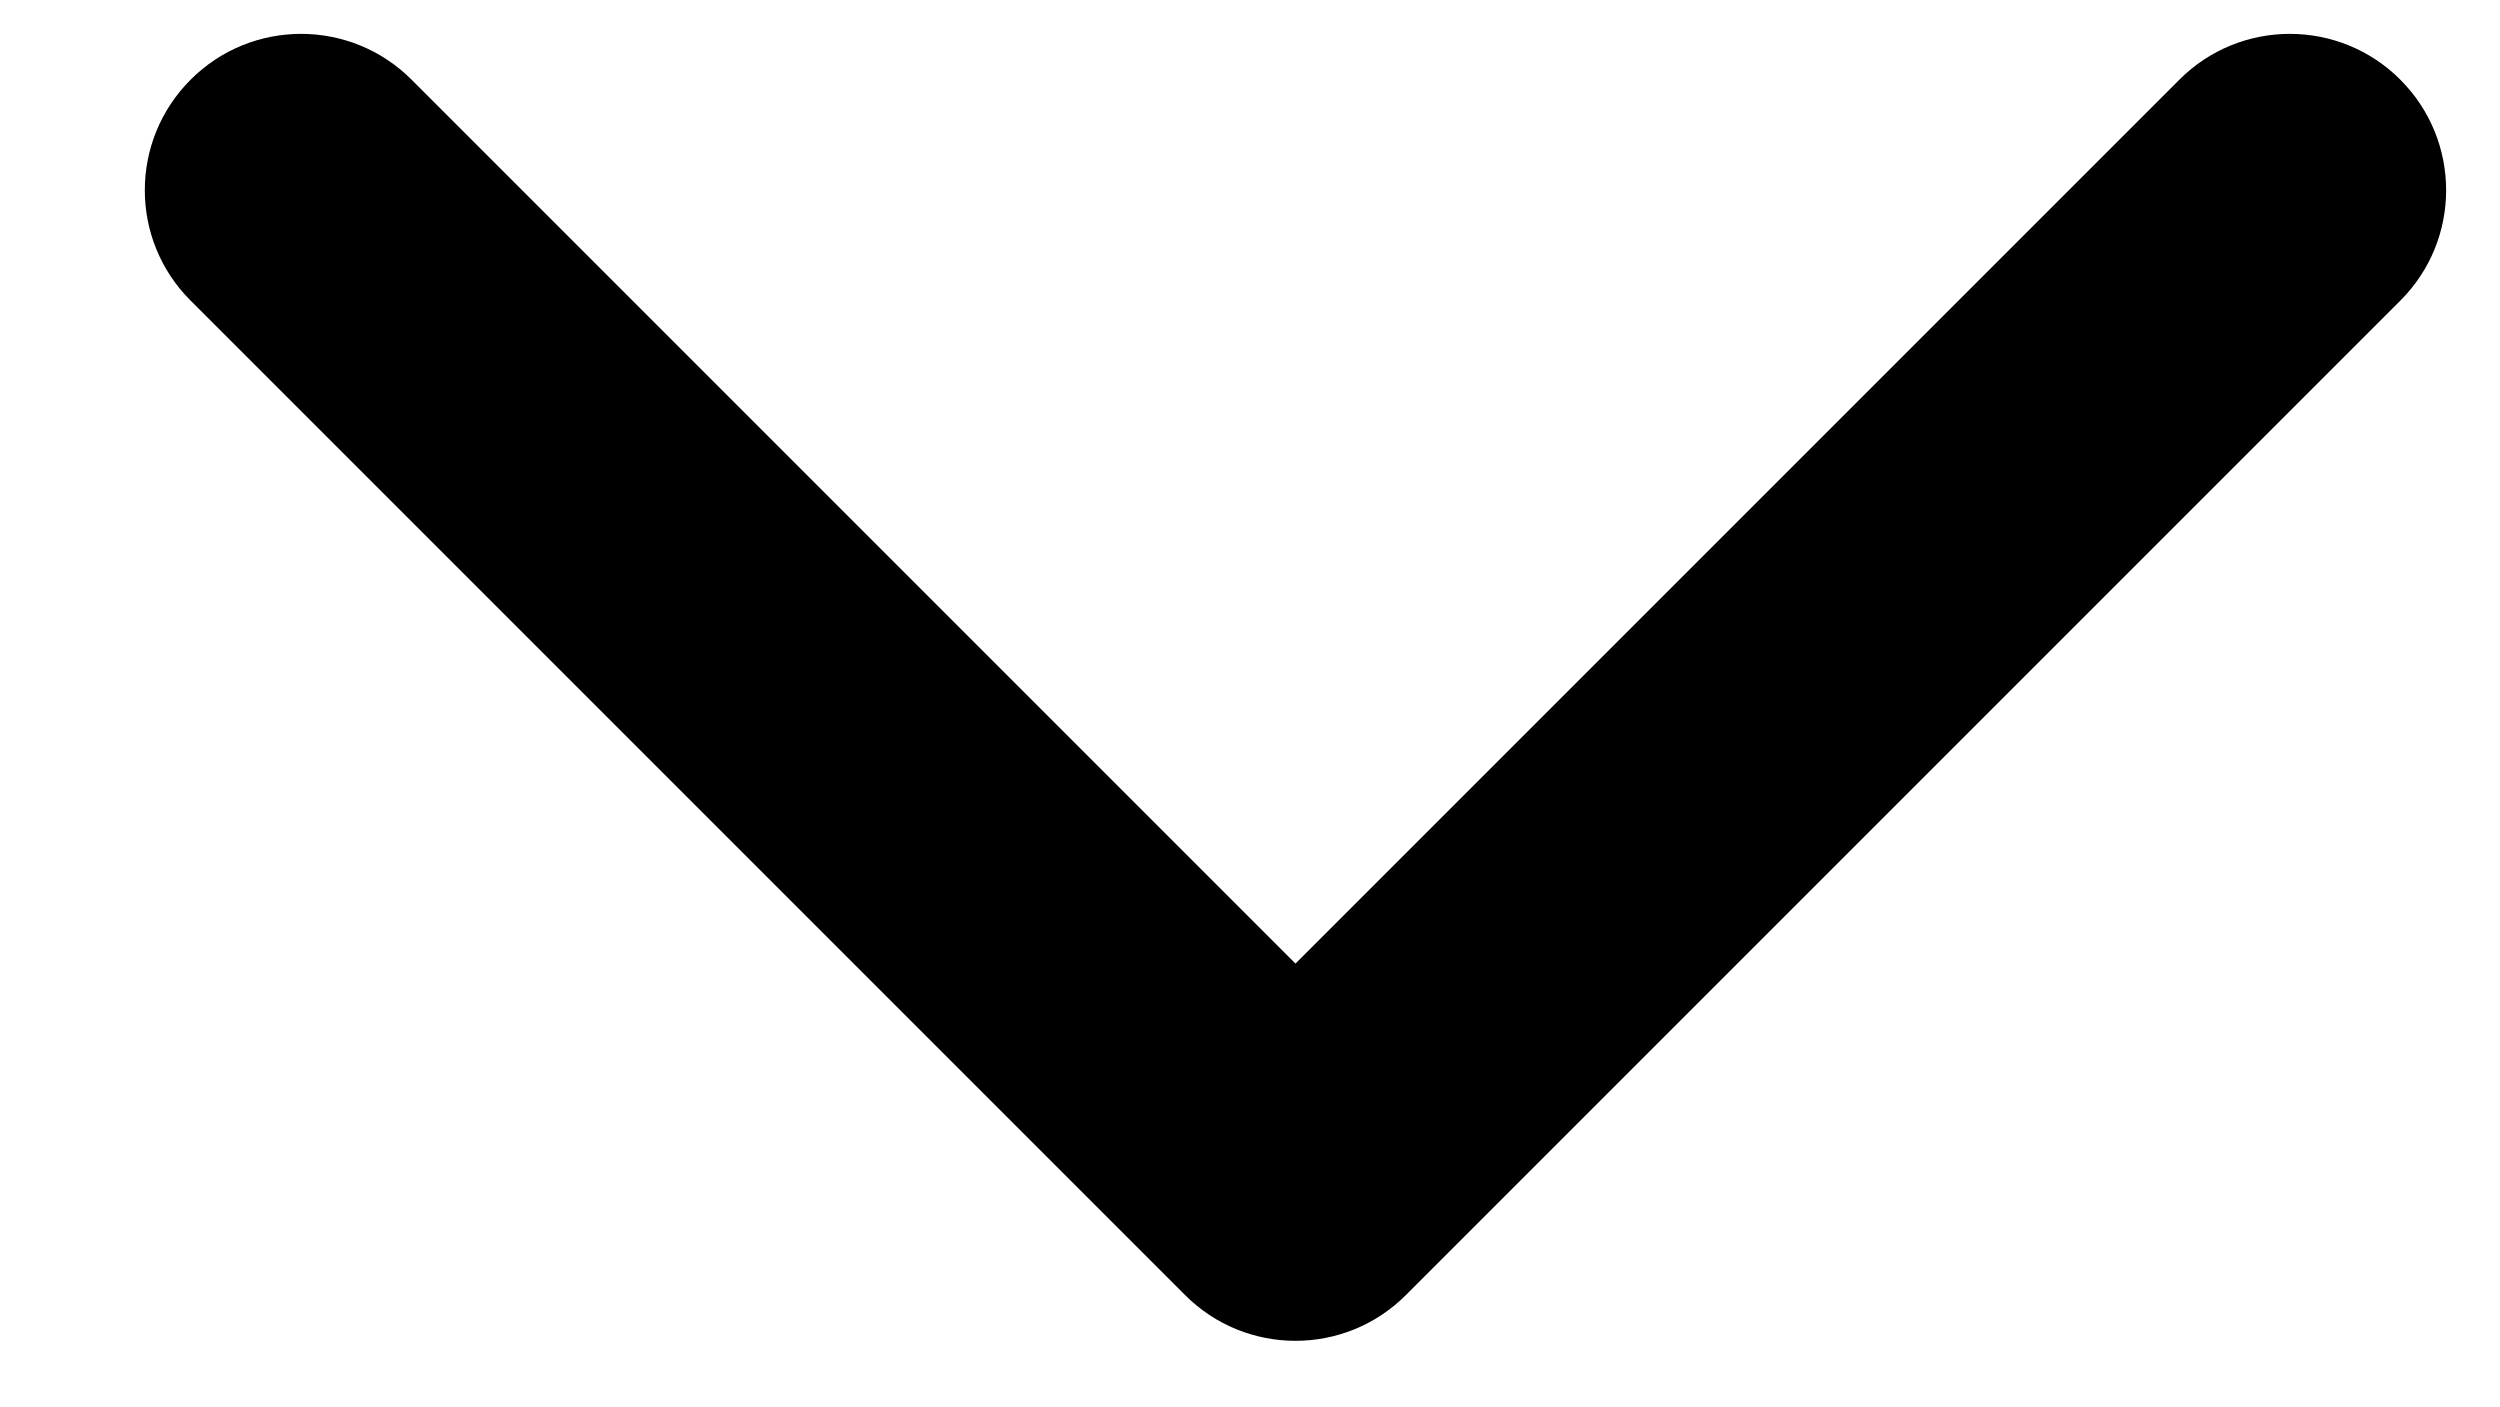
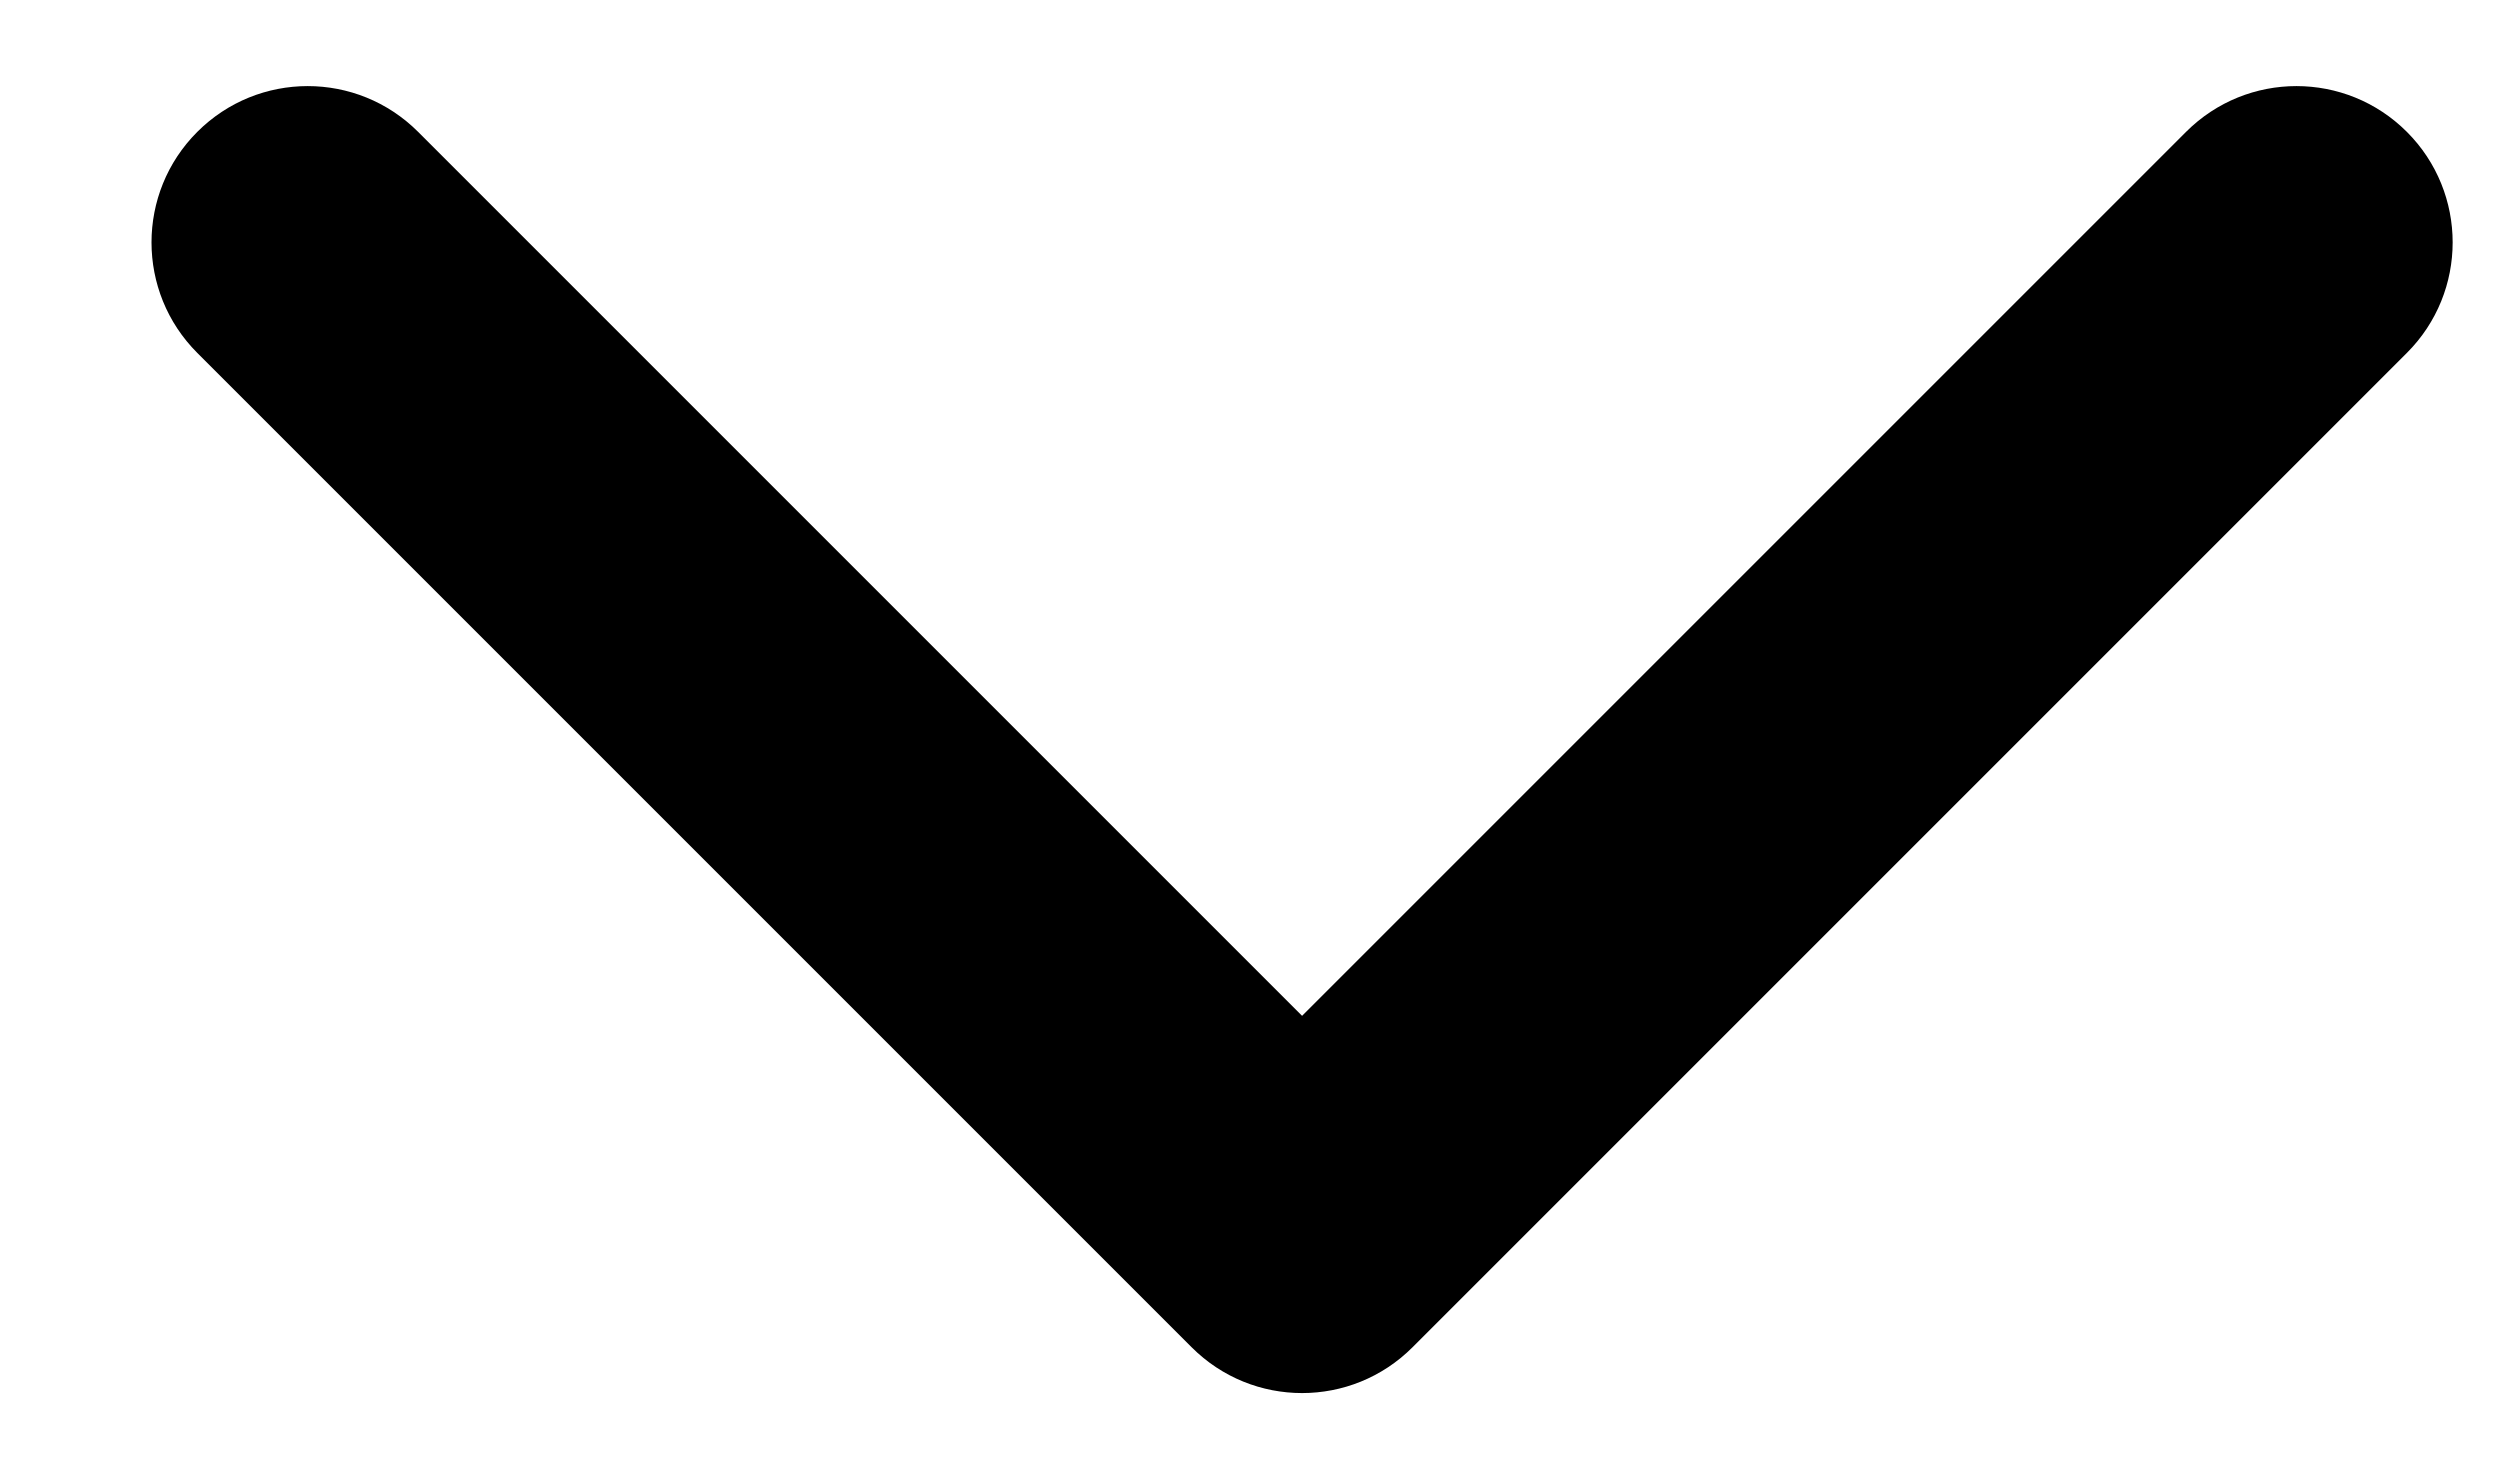
- <svg xmlns="http://www.w3.org/2000/svg" width="16" height="9" viewBox="0 0 16 9" fill="none">
-   <path d="M7.584 8.288C7.974 8.679 8.608 8.679 8.998 8.288L15.362 1.924C15.753 1.534 15.753 0.901 15.362 0.51C14.972 0.119 14.338 0.119 13.948 0.51L8.291 6.167L2.634 0.51C2.244 0.119 1.61 0.119 1.22 0.51C0.829 0.901 0.829 1.534 1.22 1.924L7.584 8.288ZM7.291 7V7.581H9.291V7H7.291Z" fill="black" />
+ <svg xmlns="http://www.w3.org/2000/svg" width="12" height="7" viewBox="0 0 12 7" fill="none">
+   <path d="M5.72 6.467C6.013 6.76 6.487 6.76 6.78 6.467L11.553 1.694C11.846 1.401 11.846 0.926 11.553 0.633C11.26 0.34 10.786 0.34 10.493 0.633L6.25 4.876L2.007 0.633C1.714 0.34 1.24 0.34 0.947 0.633C0.654 0.926 0.654 1.401 0.947 1.694L5.72 6.467ZM5.5 5.5V5.936H7V5.5H5.5Z" fill="black" />
</svg>
